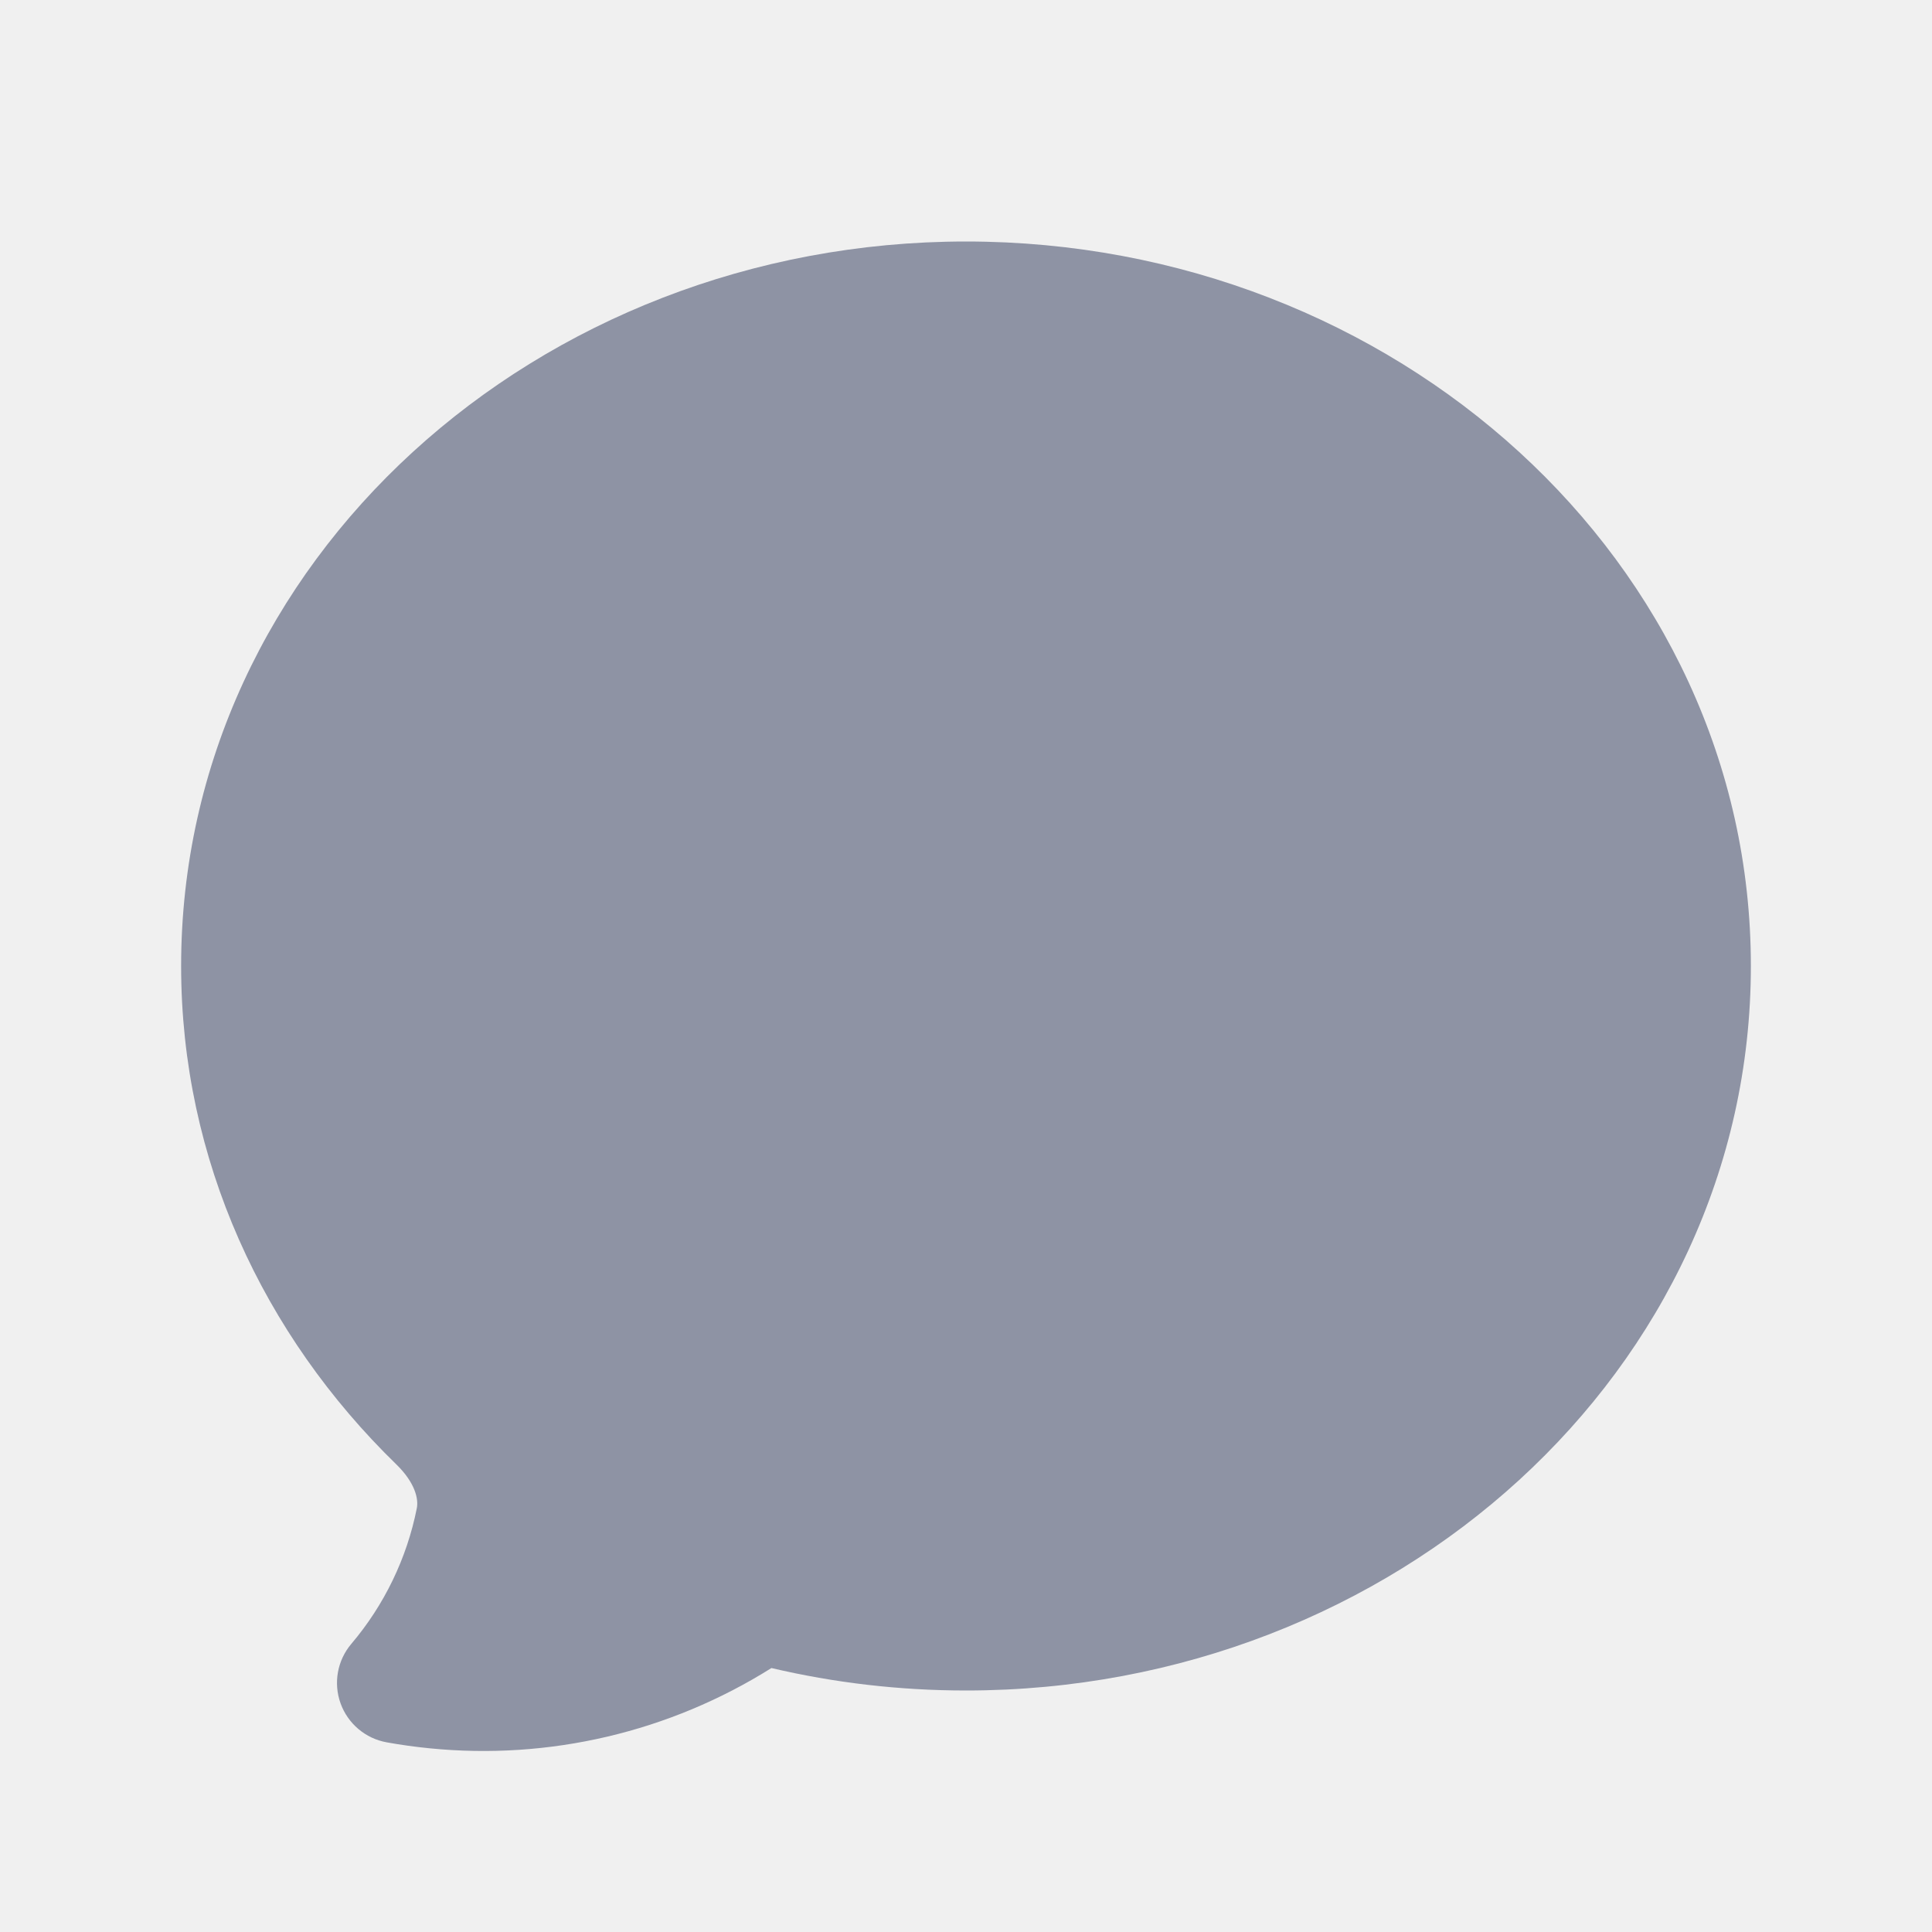
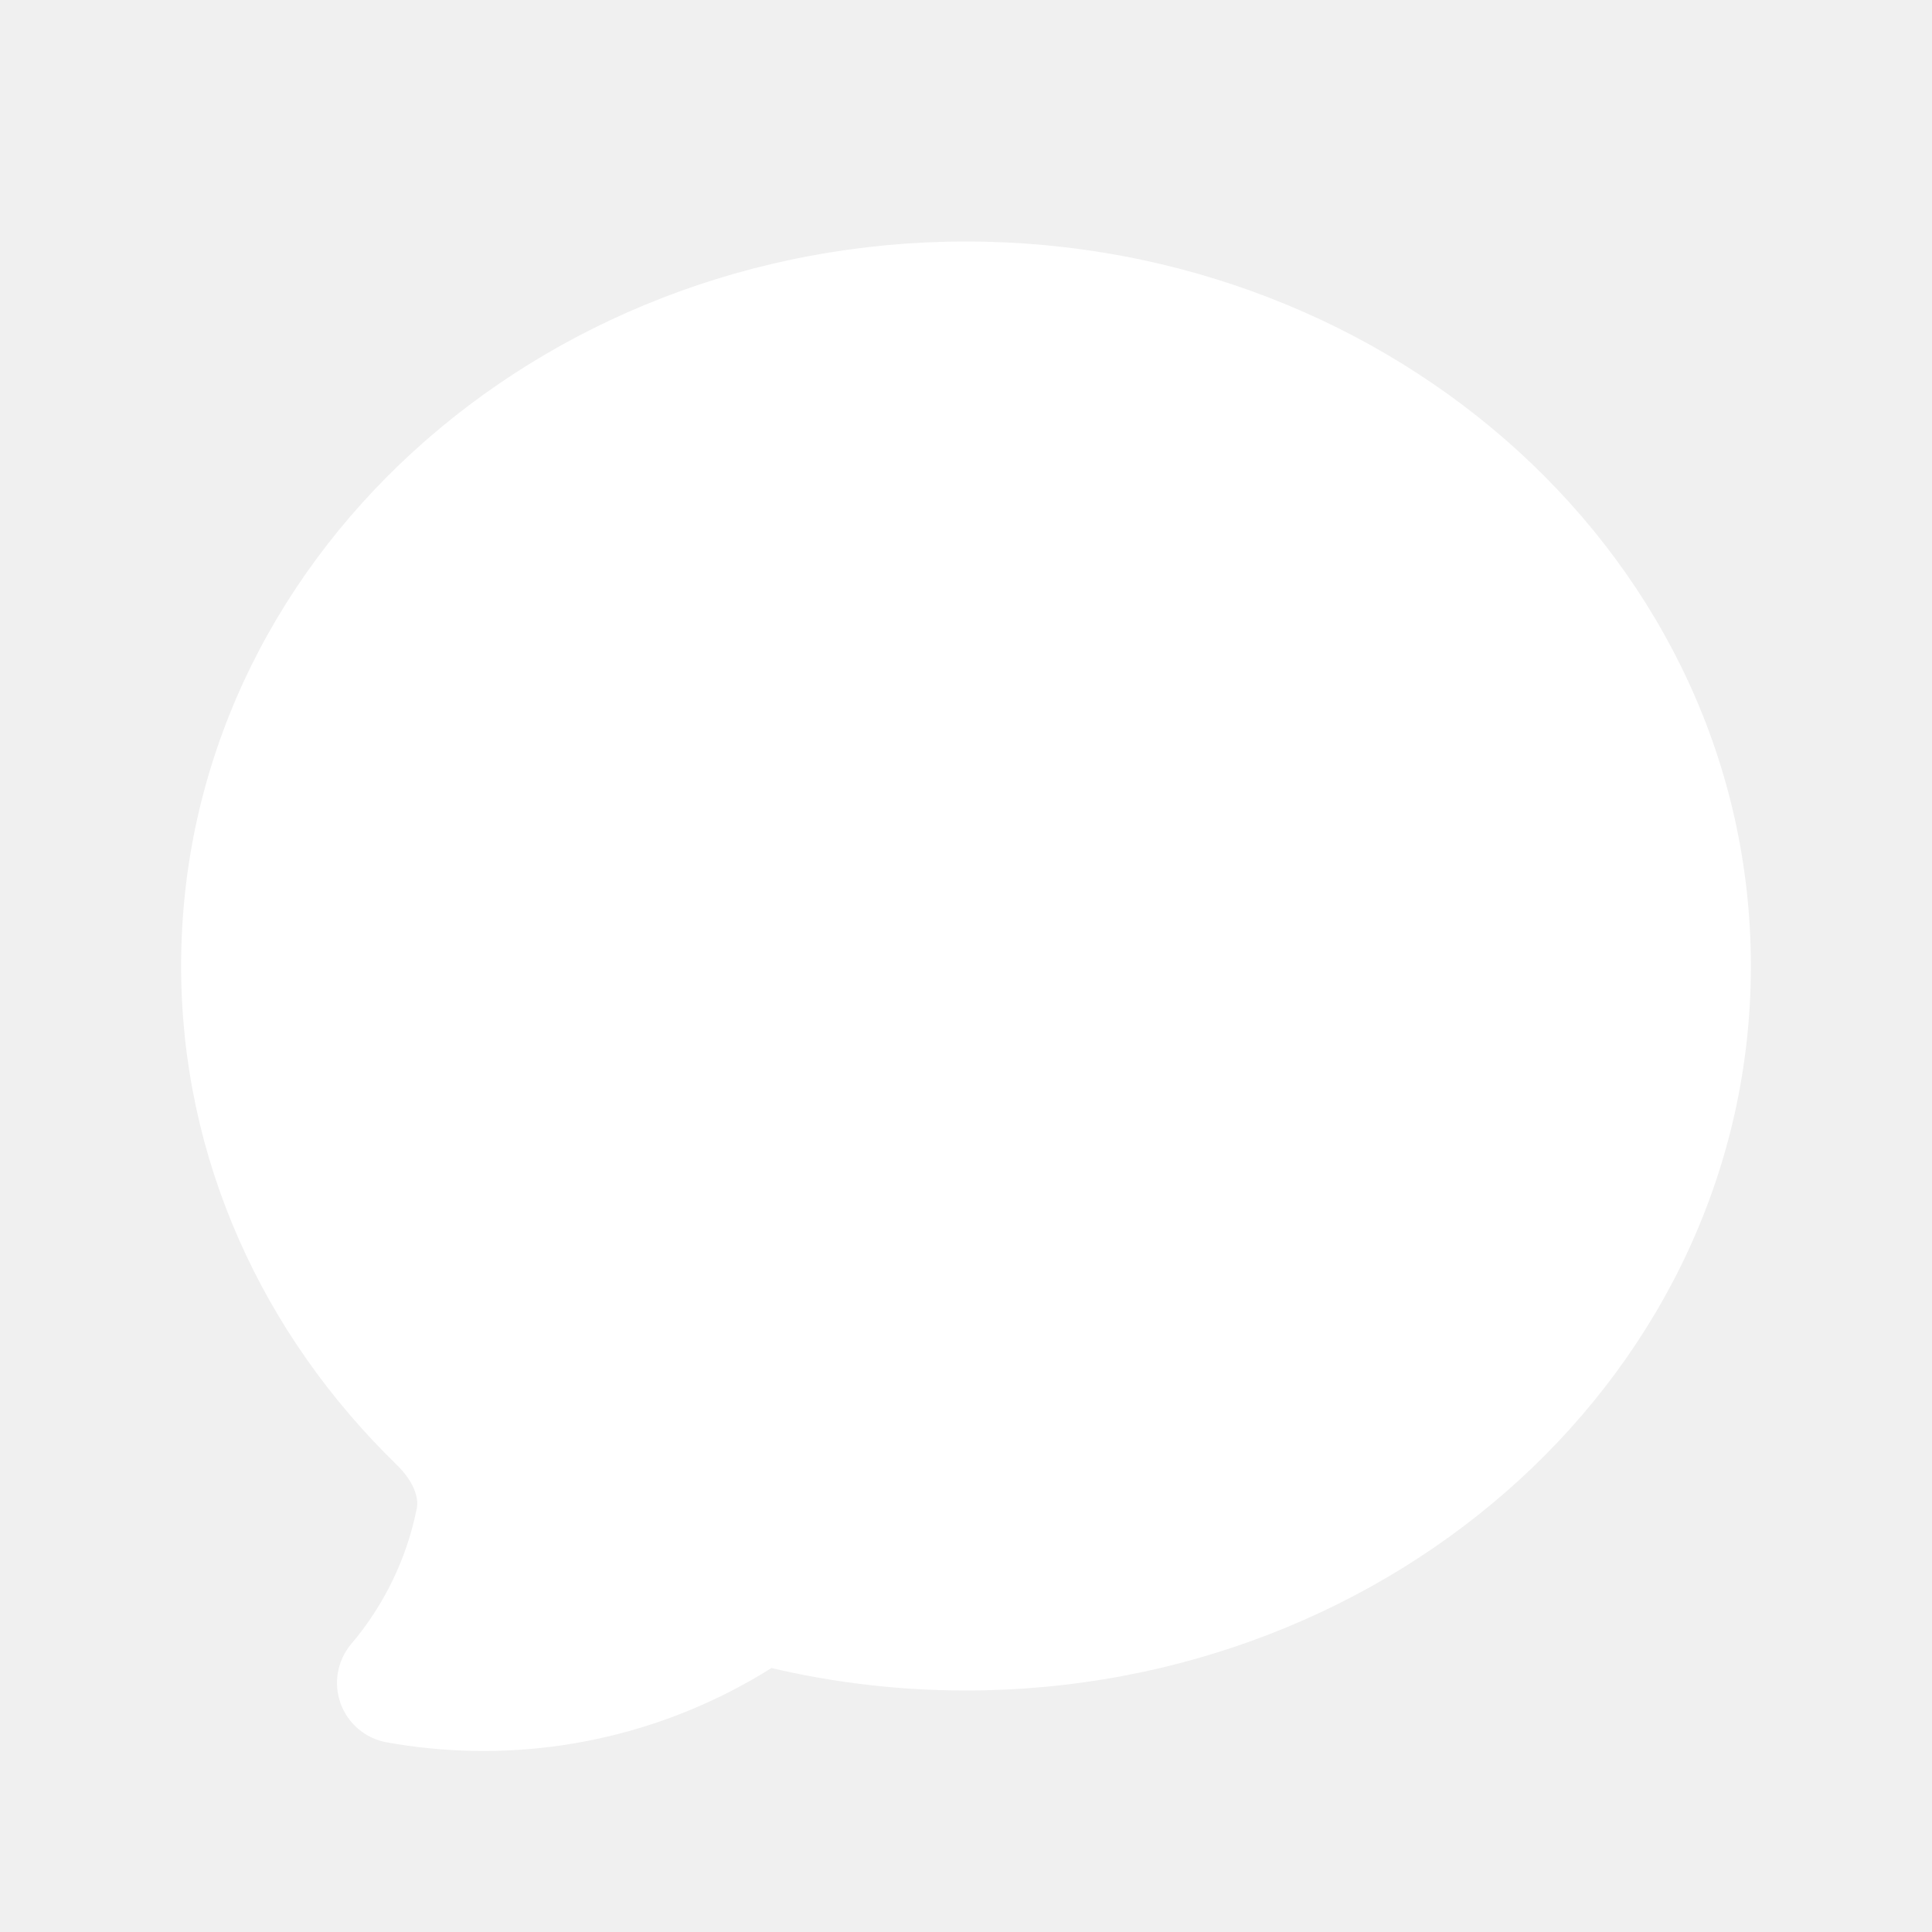
- <svg xmlns="http://www.w3.org/2000/svg" viewBox="0 0 24 24" fill="#8E93A4">
+ <svg xmlns="http://www.w3.org/2000/svg" viewBox="0 0 24 24" fill="#fff">
  <path fill-rule="evenodd" d="M5.337 21.718a6.707 6.707 0 01-.533-.074.75.75 0 01-.44-1.223 3.73 3.73 0 00.814-1.686c.023-.115-.022-.317-.254-.543C3.274 16.587 2.25 14.41 2.25 12c0-5.03 4.428-9 9.75-9s9.75 3.97 9.75 9c0 5.03-4.428 9-9.75 9-.833 0-1.643-.097-2.417-.279a6.721 6.721 0 01-4.246.997z" clip-rule="evenodd" />
</svg>
